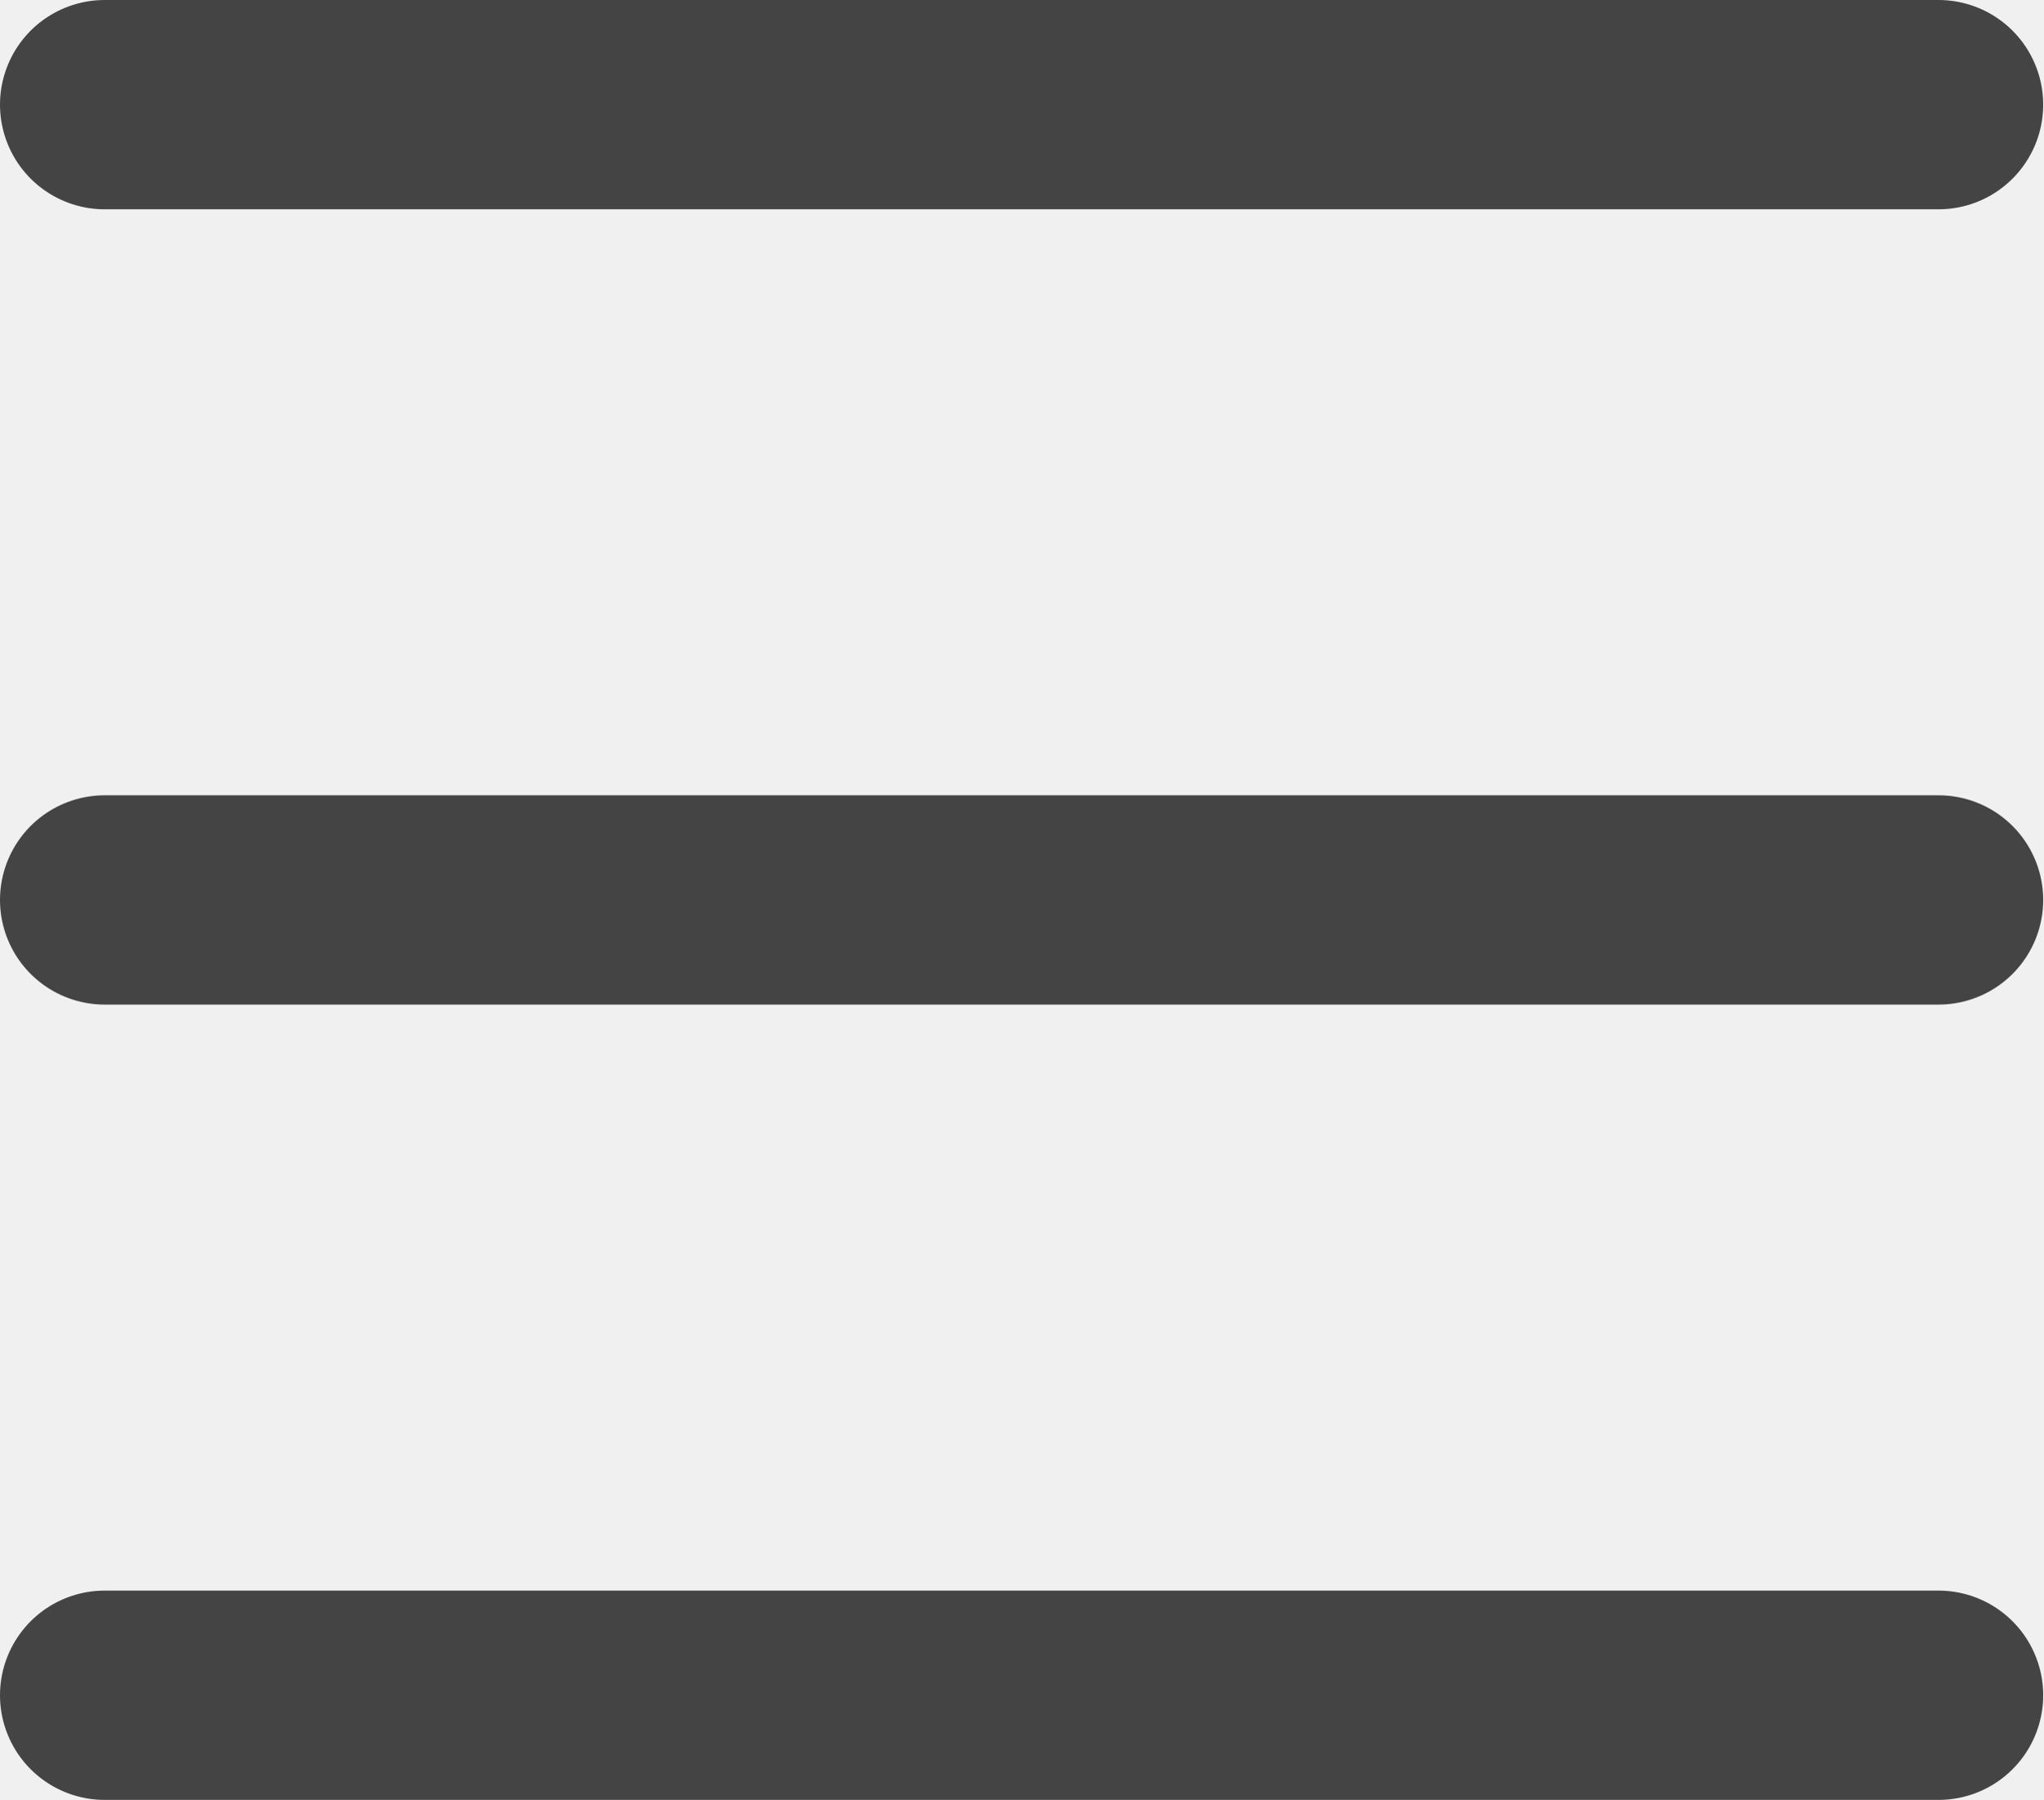
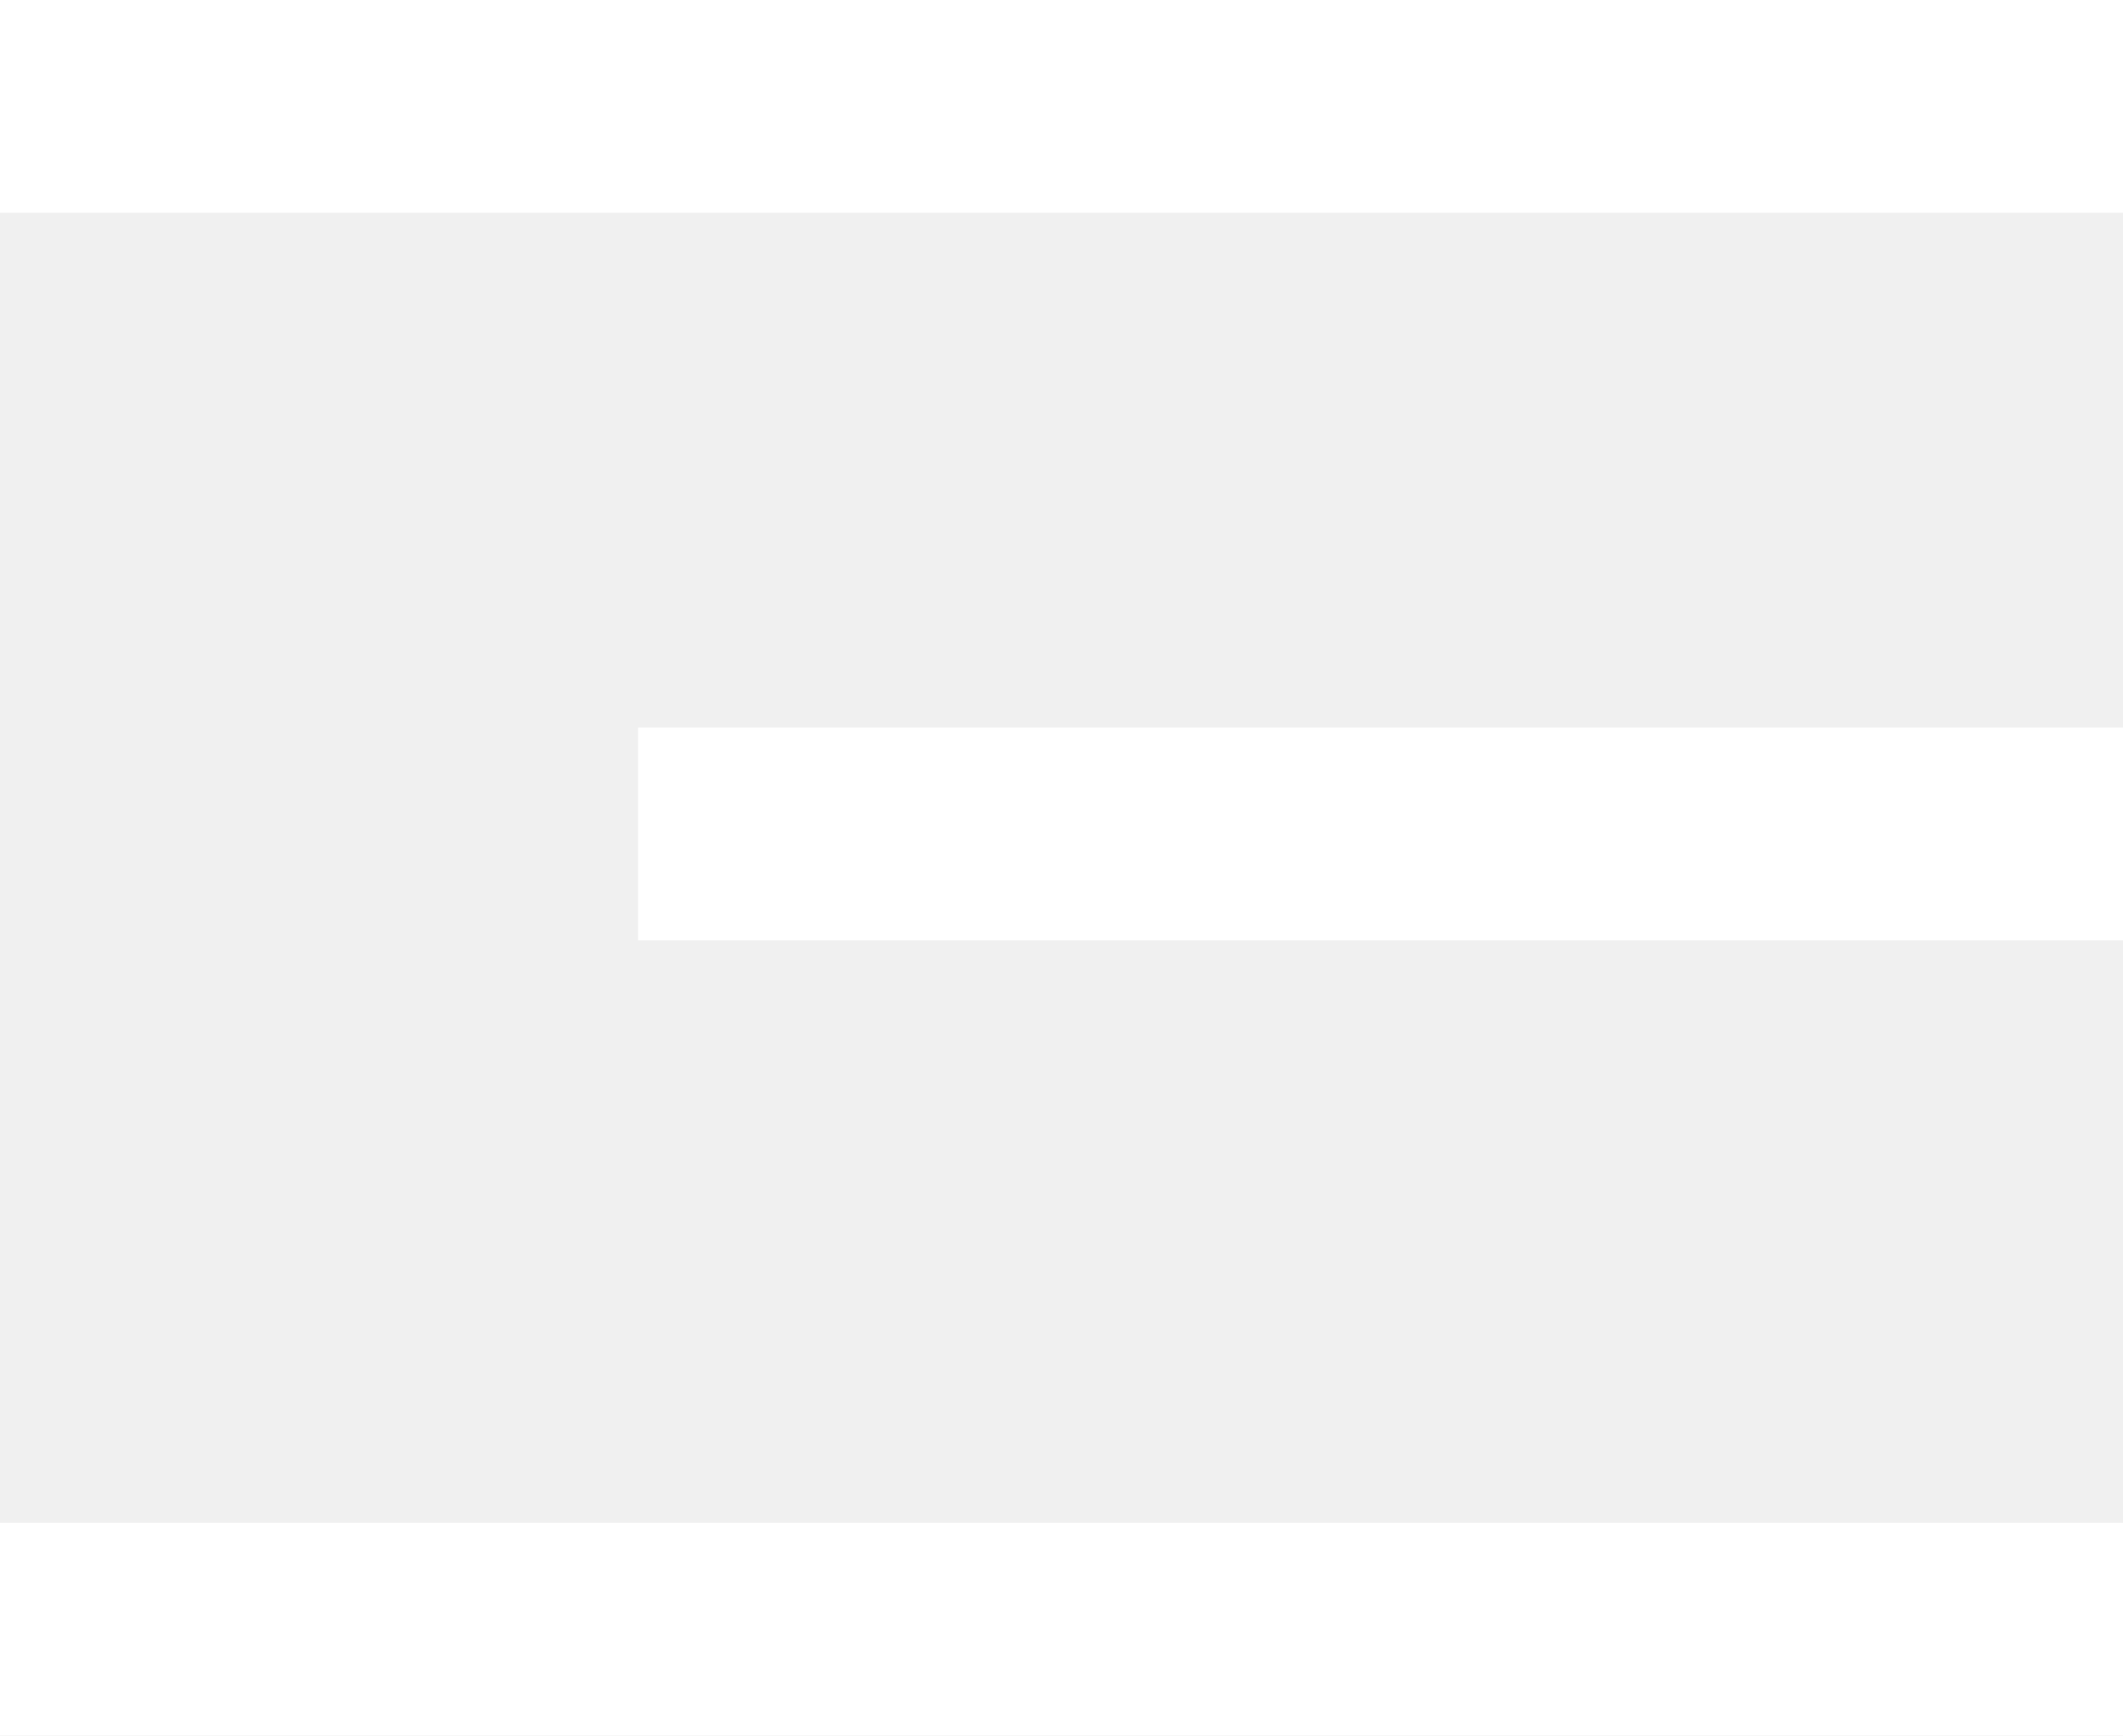
- <svg xmlns="http://www.w3.org/2000/svg" id="Layer_2" data-name="Layer 2" viewBox="0 0 9.76 8.6">
+ <svg xmlns="http://www.w3.org/2000/svg" id="Layer_2" data-name="Layer 2" viewBox="0 0 99.78 81.56">
  <defs>
    <style>
      .cls-1 {
        fill: none;
-         stroke: #444;
-         stroke-linecap: round;
+         stroke: #fff;
        stroke-miterlimit: 10;
+         stroke-width: 10px;
      }
    </style>
  </defs>
-   <g id="Layer_2-2" data-name="Layer 2">
-     <line class="cls-1" x1=".5" y1=".5" x2="9.26" y2=".5" />
-     <line class="cls-1" x1=".5" y1="4.3" x2="9.26" y2="4.3" />
-     <line class="cls-1" x1=".5" y1="8.1" x2="9.26" y2="8.1" />
+   <g id="Layer_1-2" data-name="Layer 1">
+     <line class="cls-1" x1="99.78" y1="5" y2="5" />
+     <line class="cls-1" x1="99.78" y1="39.19" x2="29.99" y2="39.19" />
+     <line class="cls-1" x1="99.78" y1="76.56" y2="76.56" />
  </g>
</svg>
